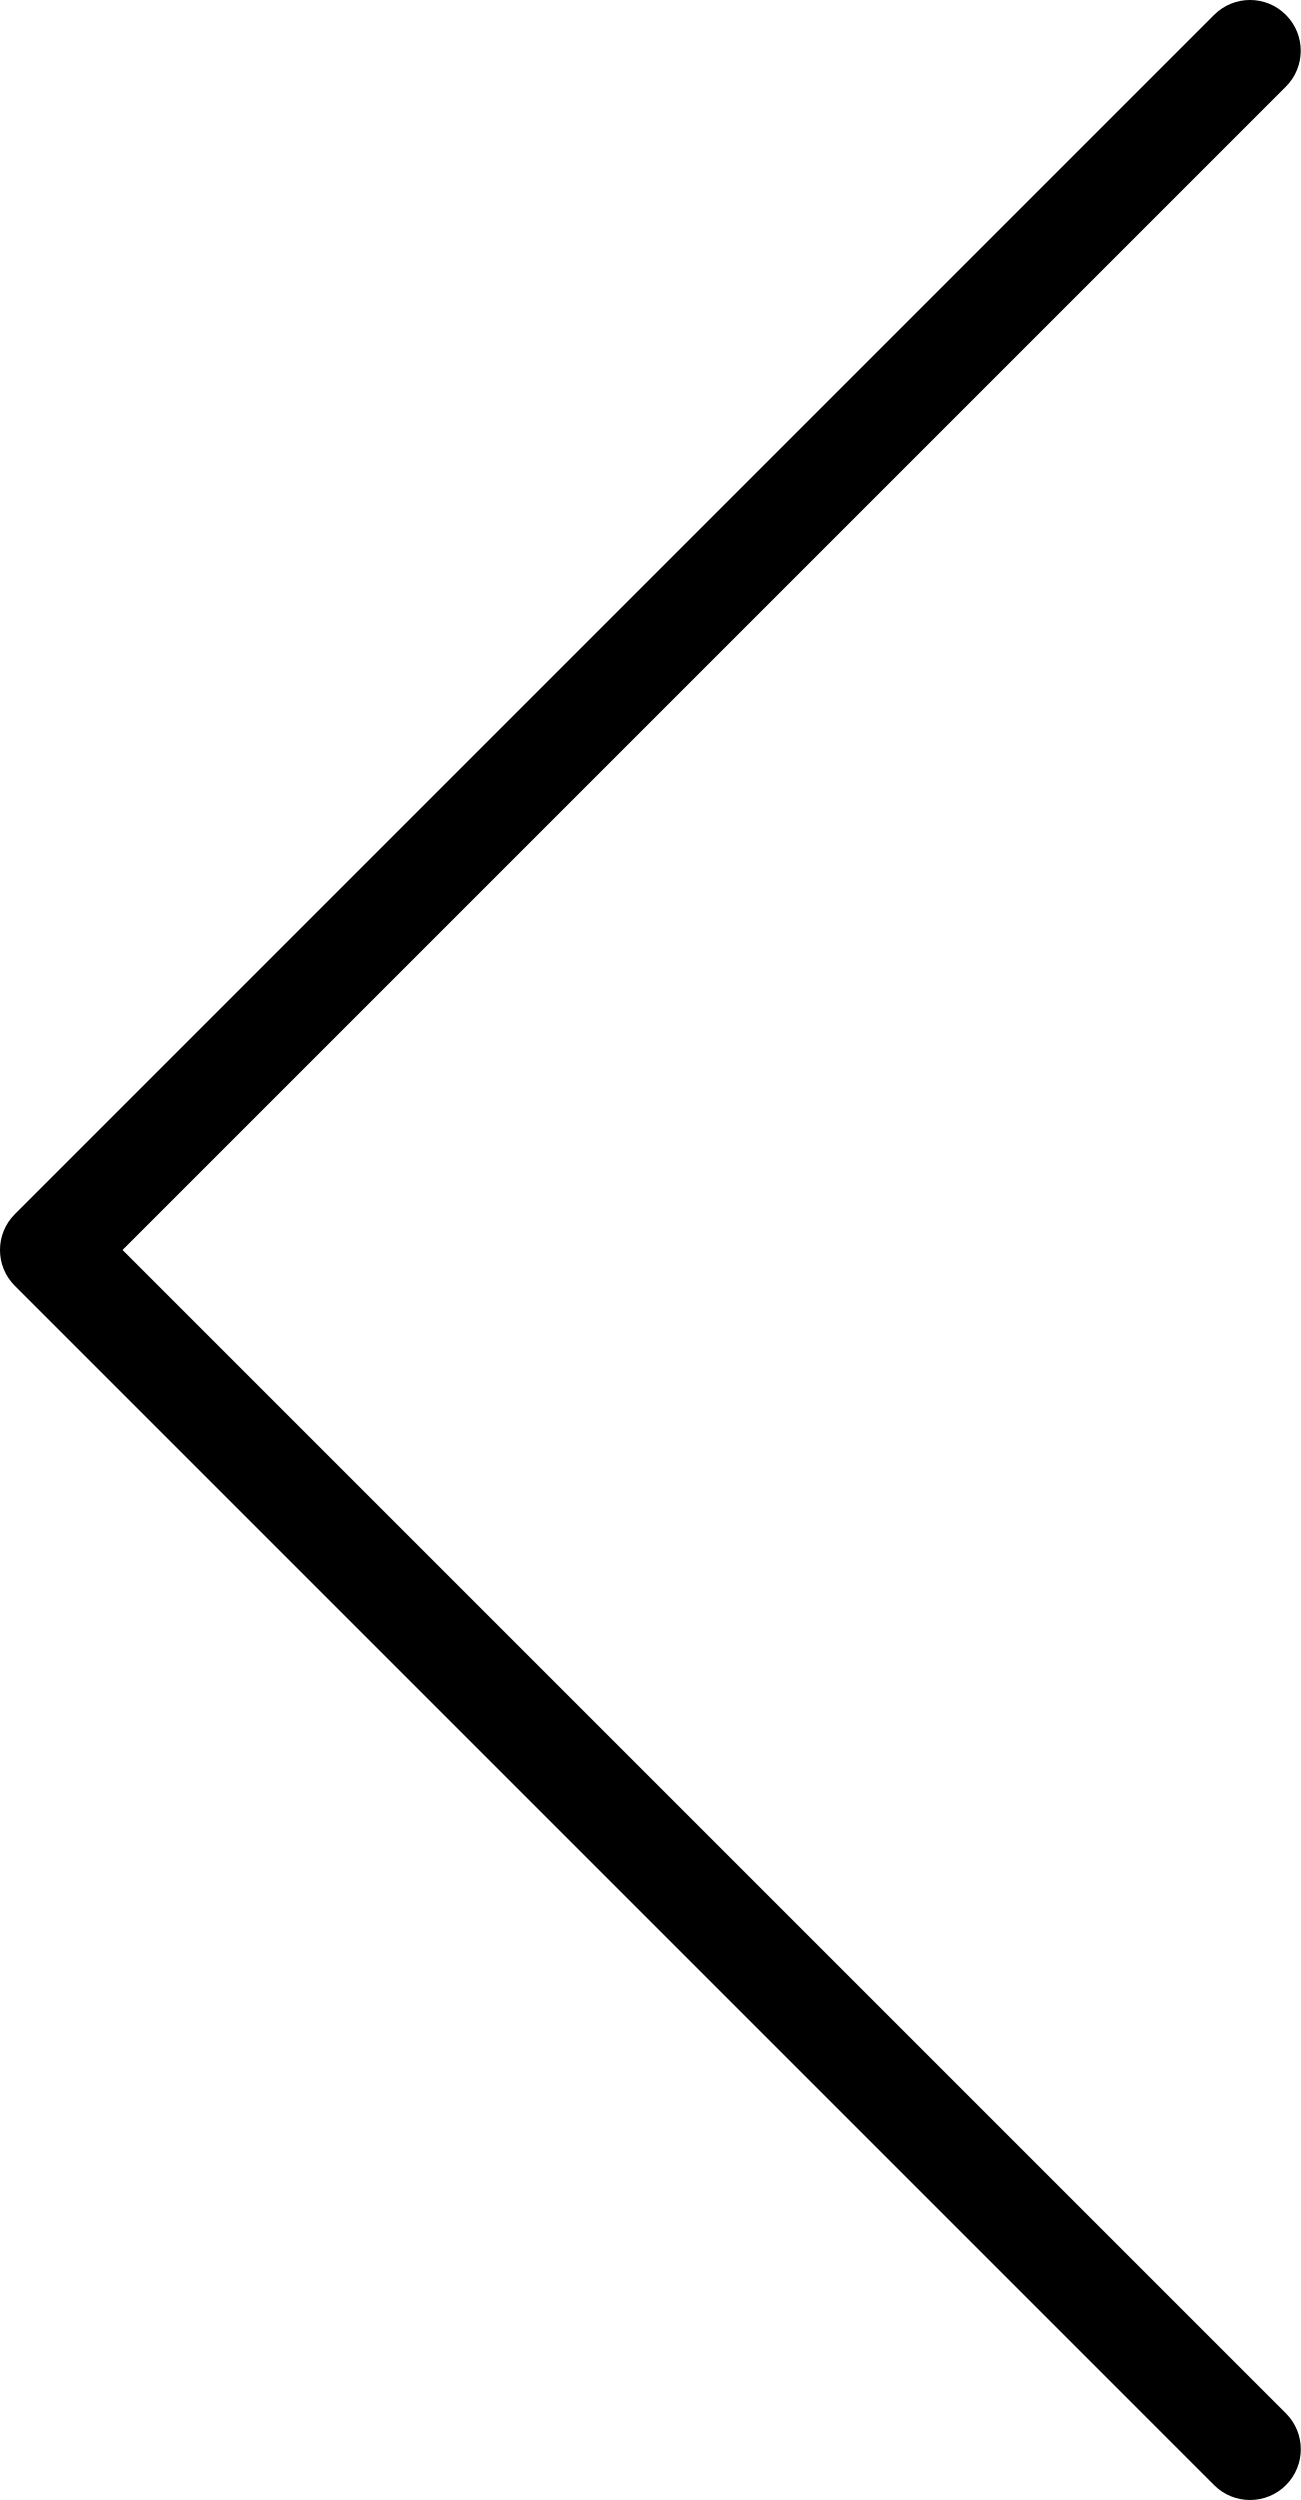
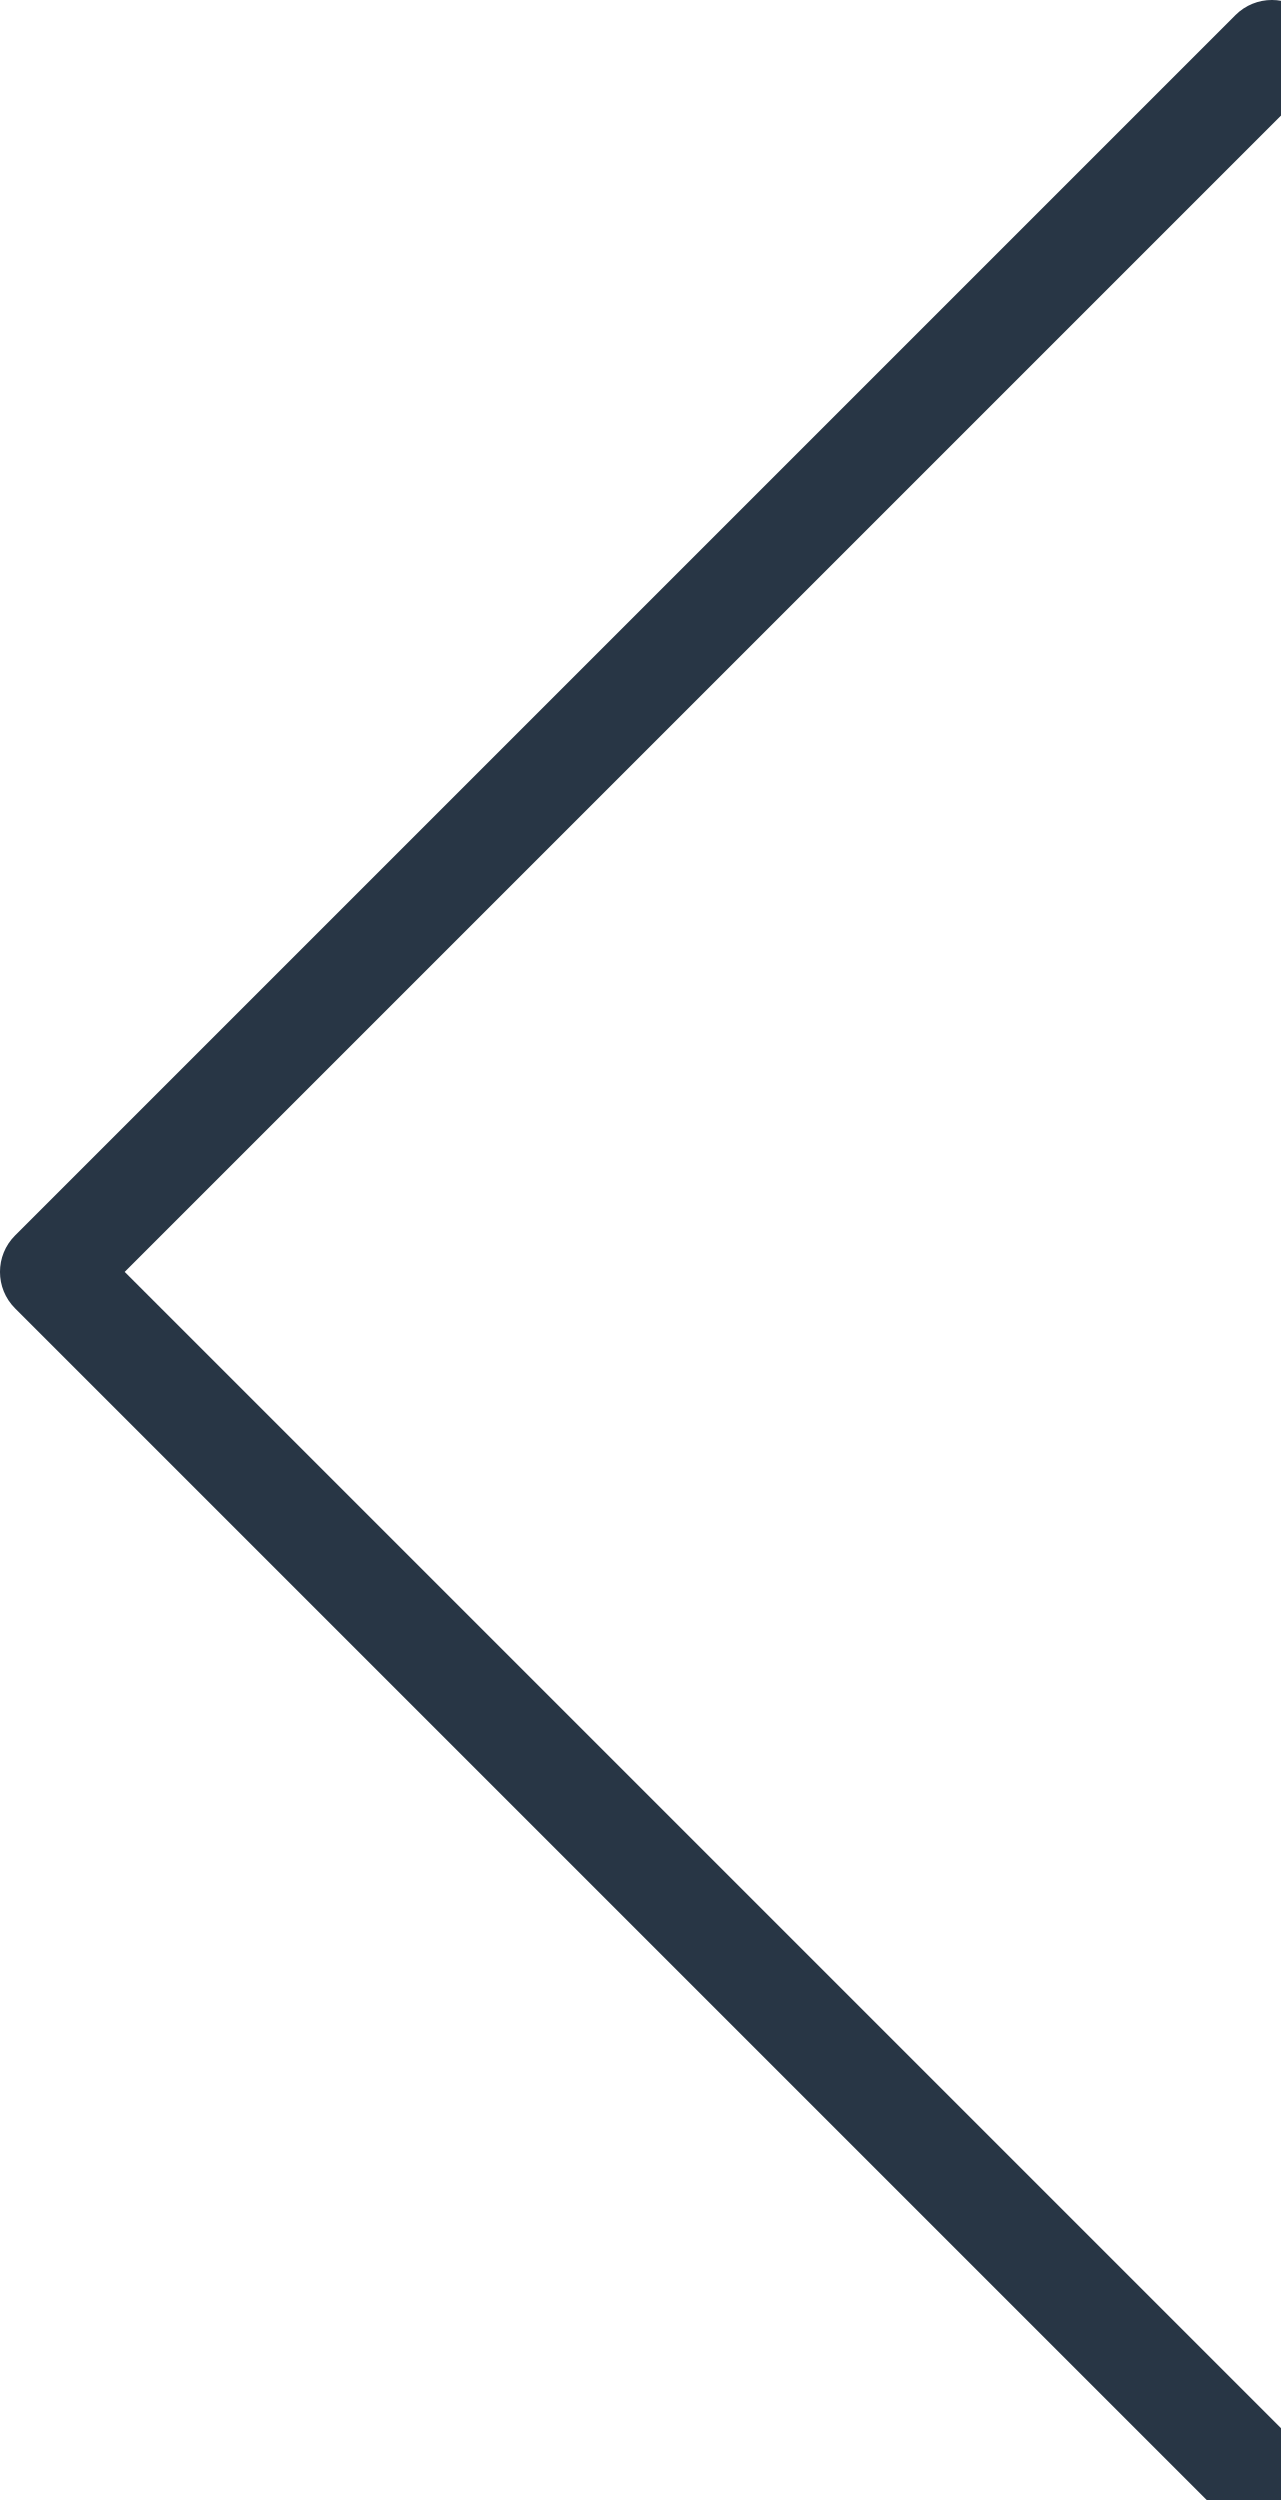
- <svg xmlns="http://www.w3.org/2000/svg" version="1.1" id="Layer_1" x="0px" y="0px" width="21.706px" height="41.719px" viewBox="0 0 21.706 41.719" enable-background="new 0 0 21.706 41.719" xml:space="preserve">
+ <svg xmlns="http://www.w3.org/2000/svg" x="0px" y="0px" width="21px" height="41px" viewBox="0 0 21 41" enable-background="new 0 0 21 41" xml:space="preserve" fill="#283645">
  <path d="M2.045,20.859L21.458,1.446c0.331-0.331,0.331-0.867,0-1.198c-0.33-0.331-0.867-0.331-1.197,0L0.248,20.261 c-0.331,0.33-0.331,0.867,0,1.197l20.013,20.013c0.164,0.165,0.382,0.248,0.599,0.248s0.434-0.083,0.599-0.248 c0.331-0.331,0.331-0.867,0-1.198L2.045,20.859z" />
</svg>
